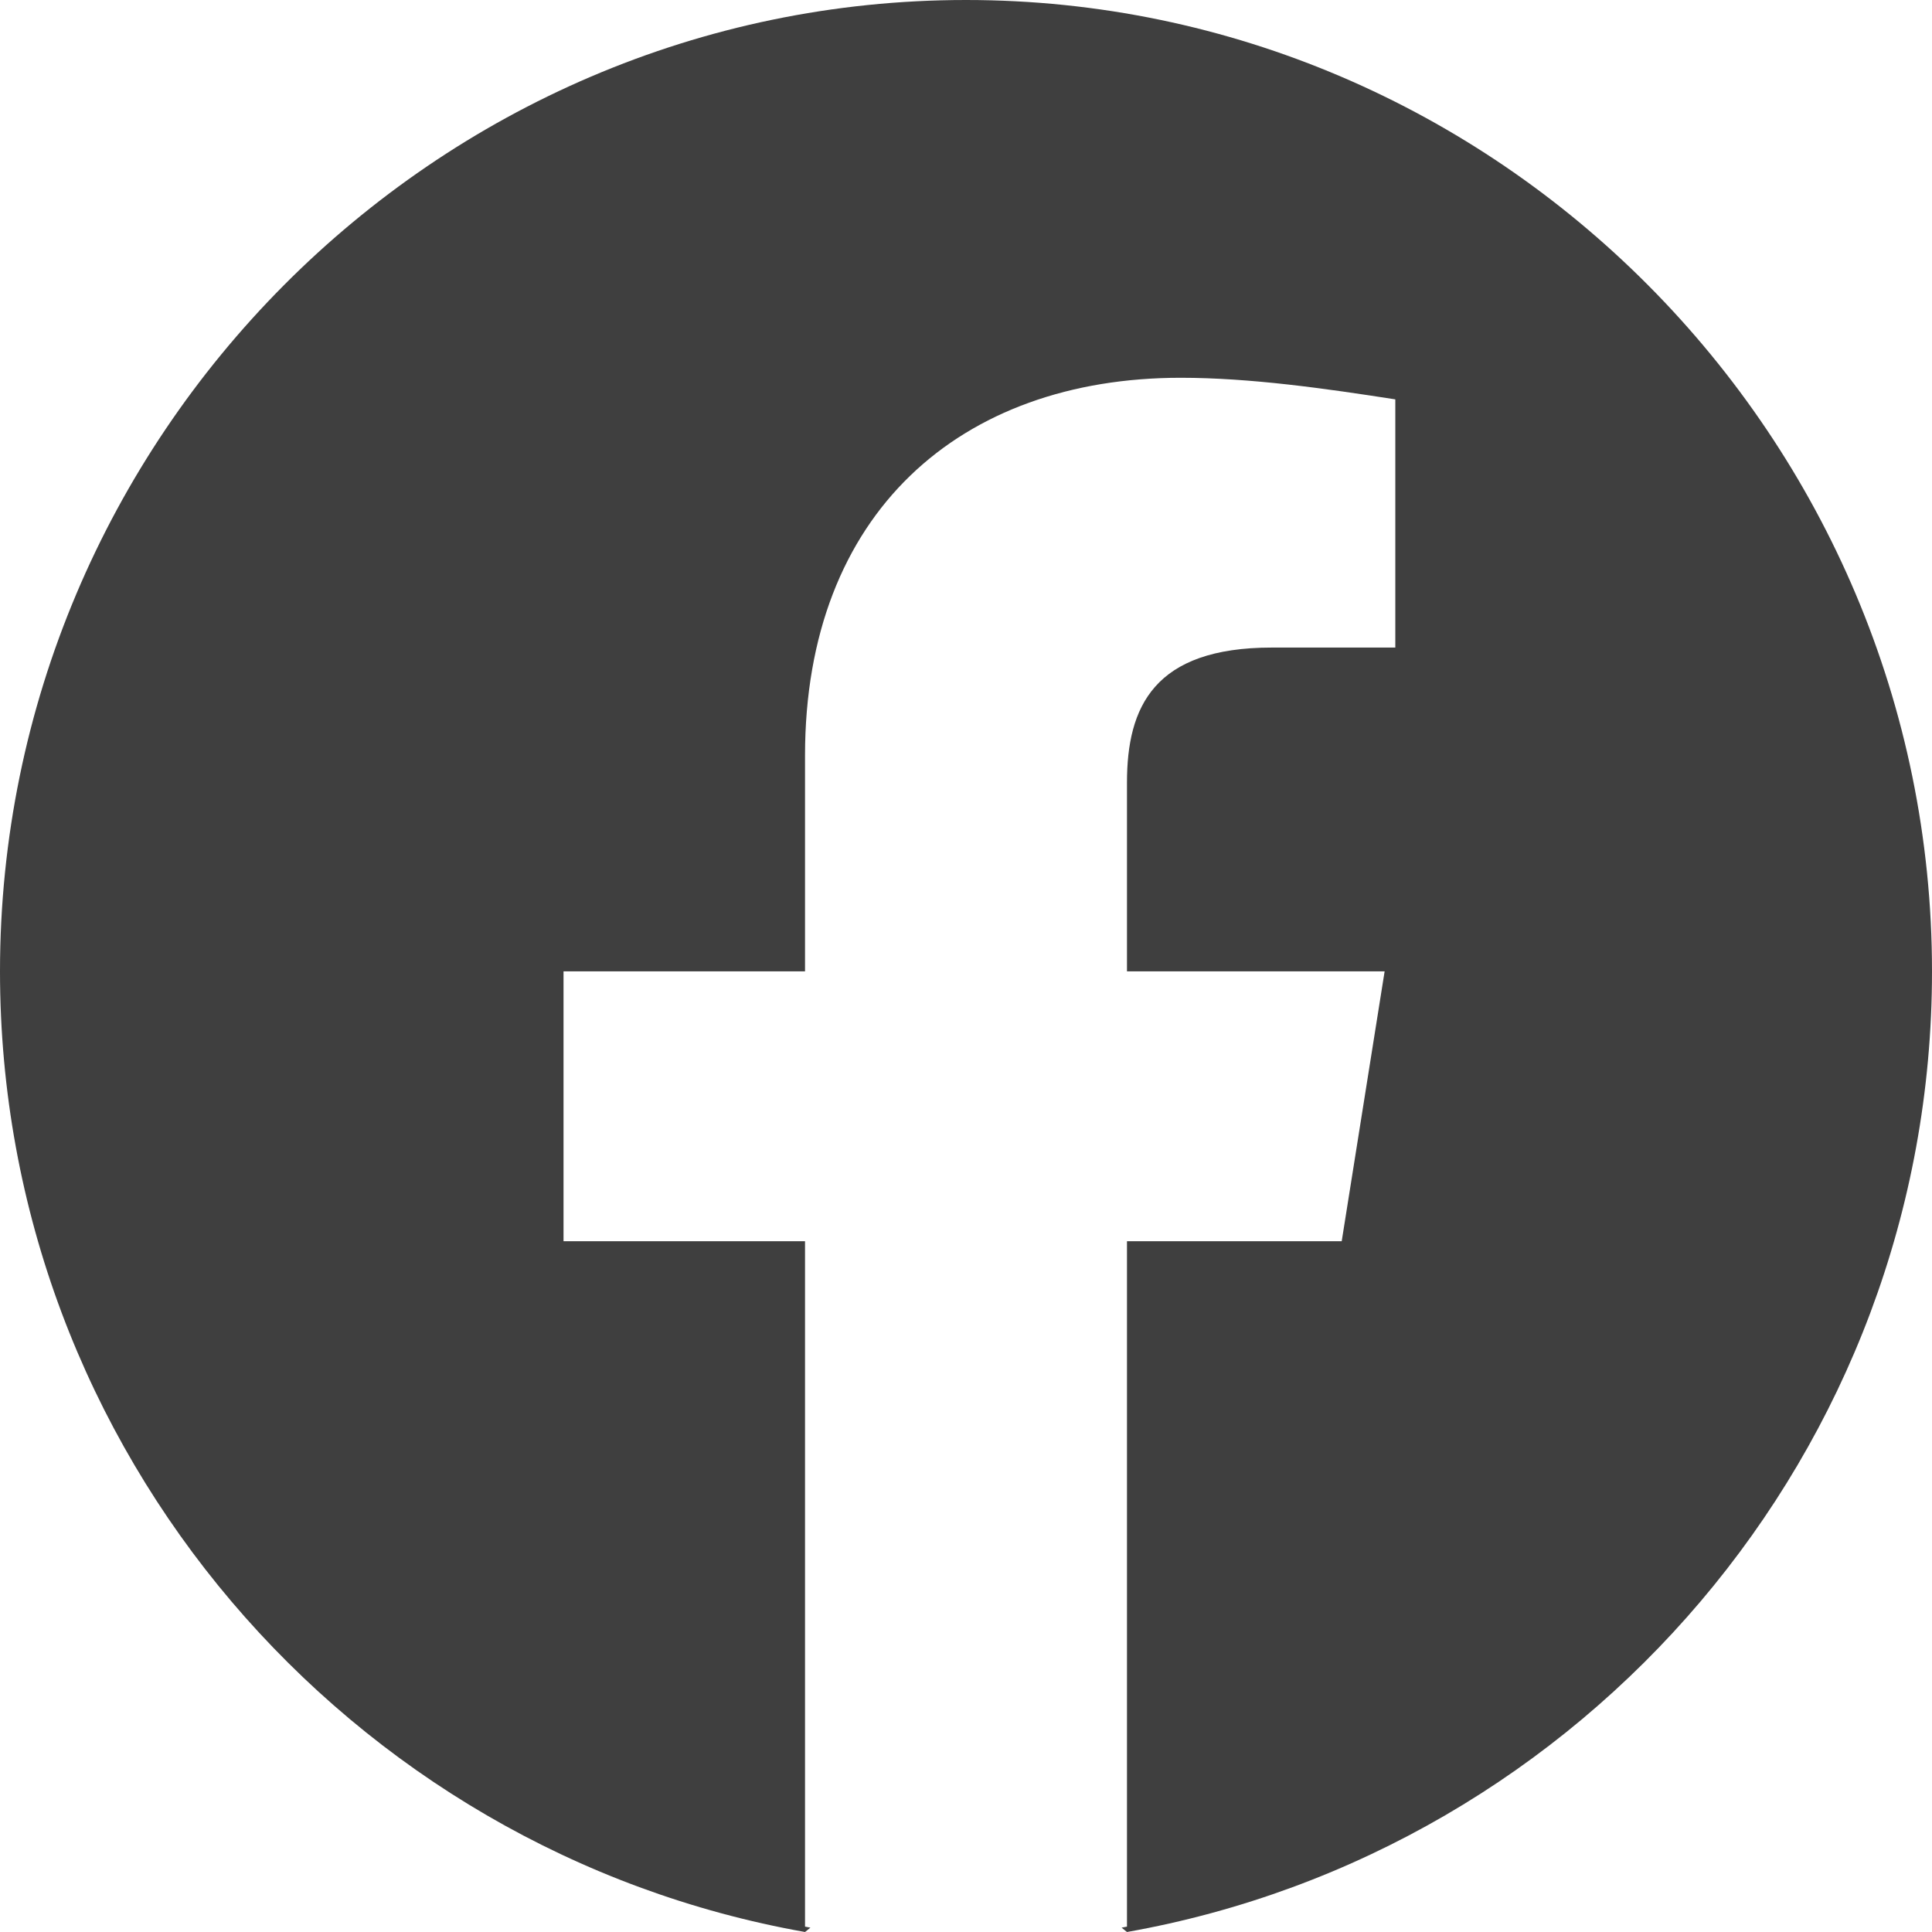
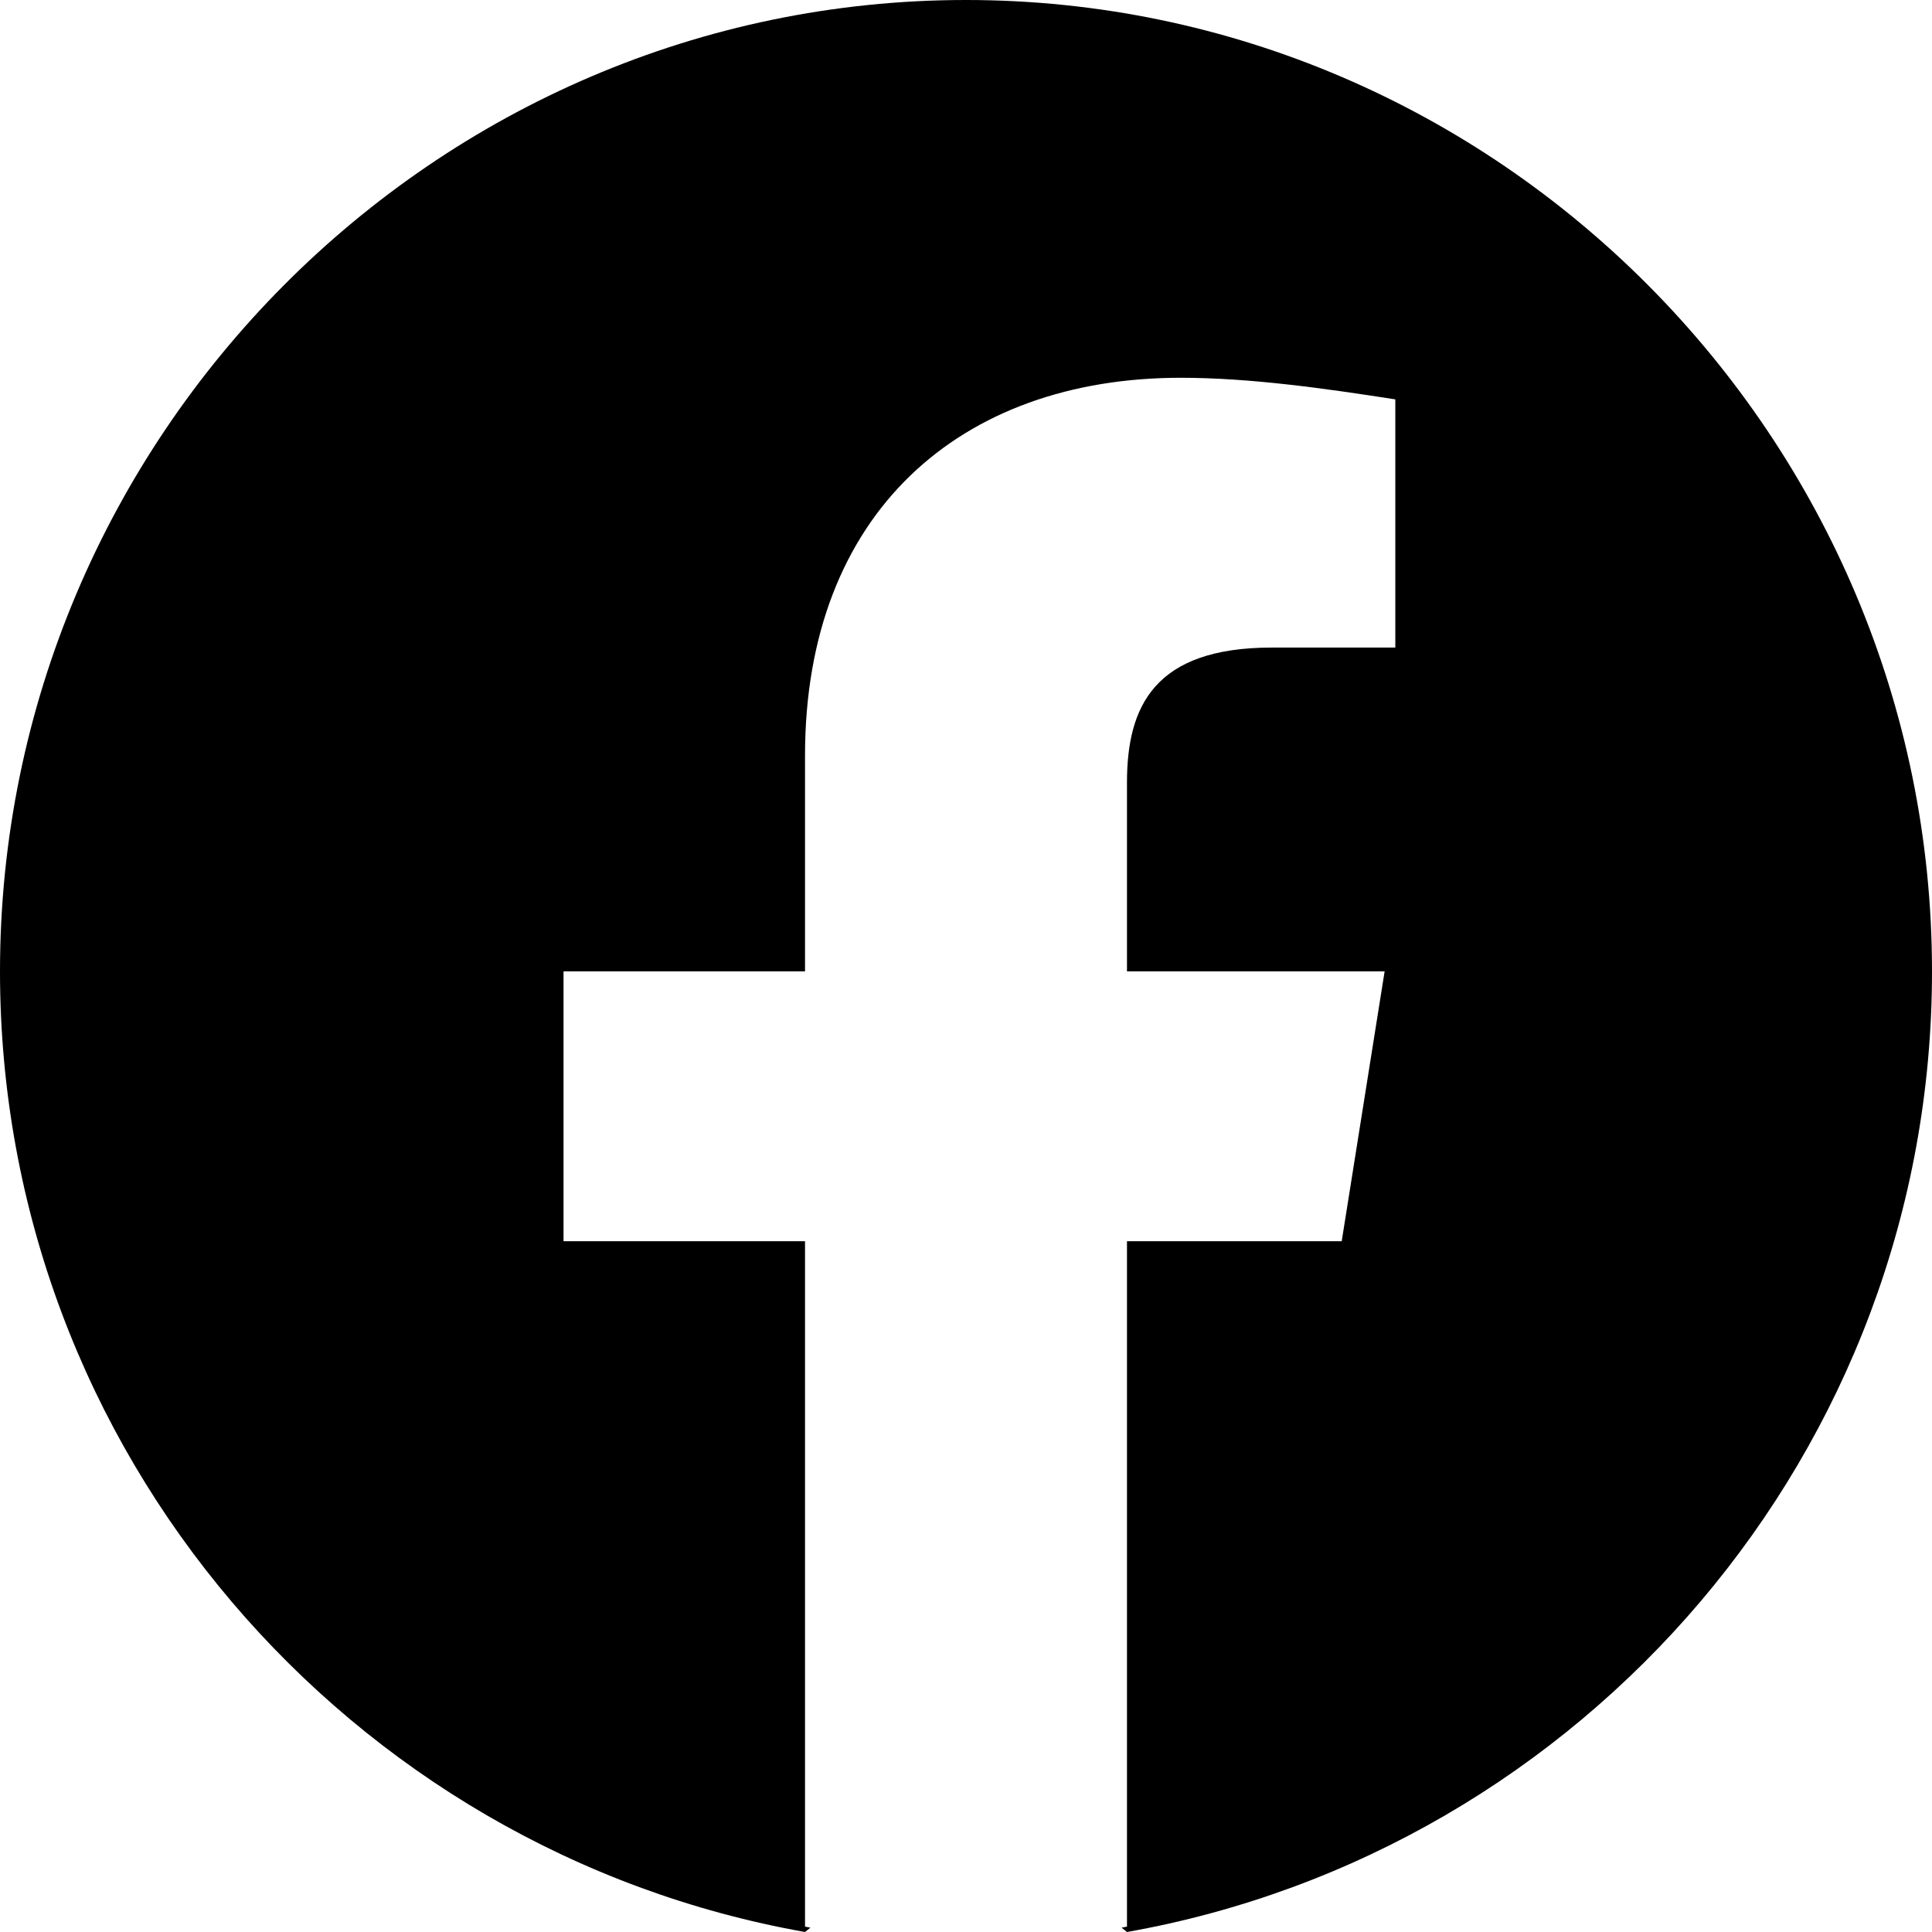
<svg xmlns="http://www.w3.org/2000/svg" width="28" height="28" viewBox="0 0 28 28" fill="none">
-   <path d="M0 14.078C0 21.039 5.056 26.827 11.667 28L11.745 27.937C11.719 27.932 11.693 27.927 11.667 27.922V17.989H8.167V14.078H11.667V10.95C11.667 7.43 13.922 5.475 17.111 5.475C18.122 5.475 19.211 5.631 20.222 5.788V9.385H18.433C16.722 9.385 16.333 10.246 16.333 11.341V14.078H20.067L19.445 17.989H16.333V27.922C16.307 27.927 16.281 27.932 16.255 27.937L16.333 28C22.944 26.827 28 21.039 28 14.078C28 6.335 21.7 0 14 0C6.3 0 0 6.335 0 14.078Z" fill="#3F3F3F" />
+   <path d="M0 14.078C0 21.039 5.056 26.827 11.667 28L11.745 27.937C11.719 27.932 11.693 27.927 11.667 27.922V17.989H8.167V14.078H11.667V10.95C11.667 7.43 13.922 5.475 17.111 5.475C18.122 5.475 19.211 5.631 20.222 5.788V9.385H18.433C16.722 9.385 16.333 10.246 16.333 11.341V14.078H20.067L19.445 17.989H16.333V27.922C16.307 27.927 16.281 27.932 16.255 27.937L16.333 28C22.944 26.827 28 21.039 28 14.078C28 6.335 21.7 0 14 0C6.3 0 0 6.335 0 14.078Z" fill="currentColor" />
</svg>
